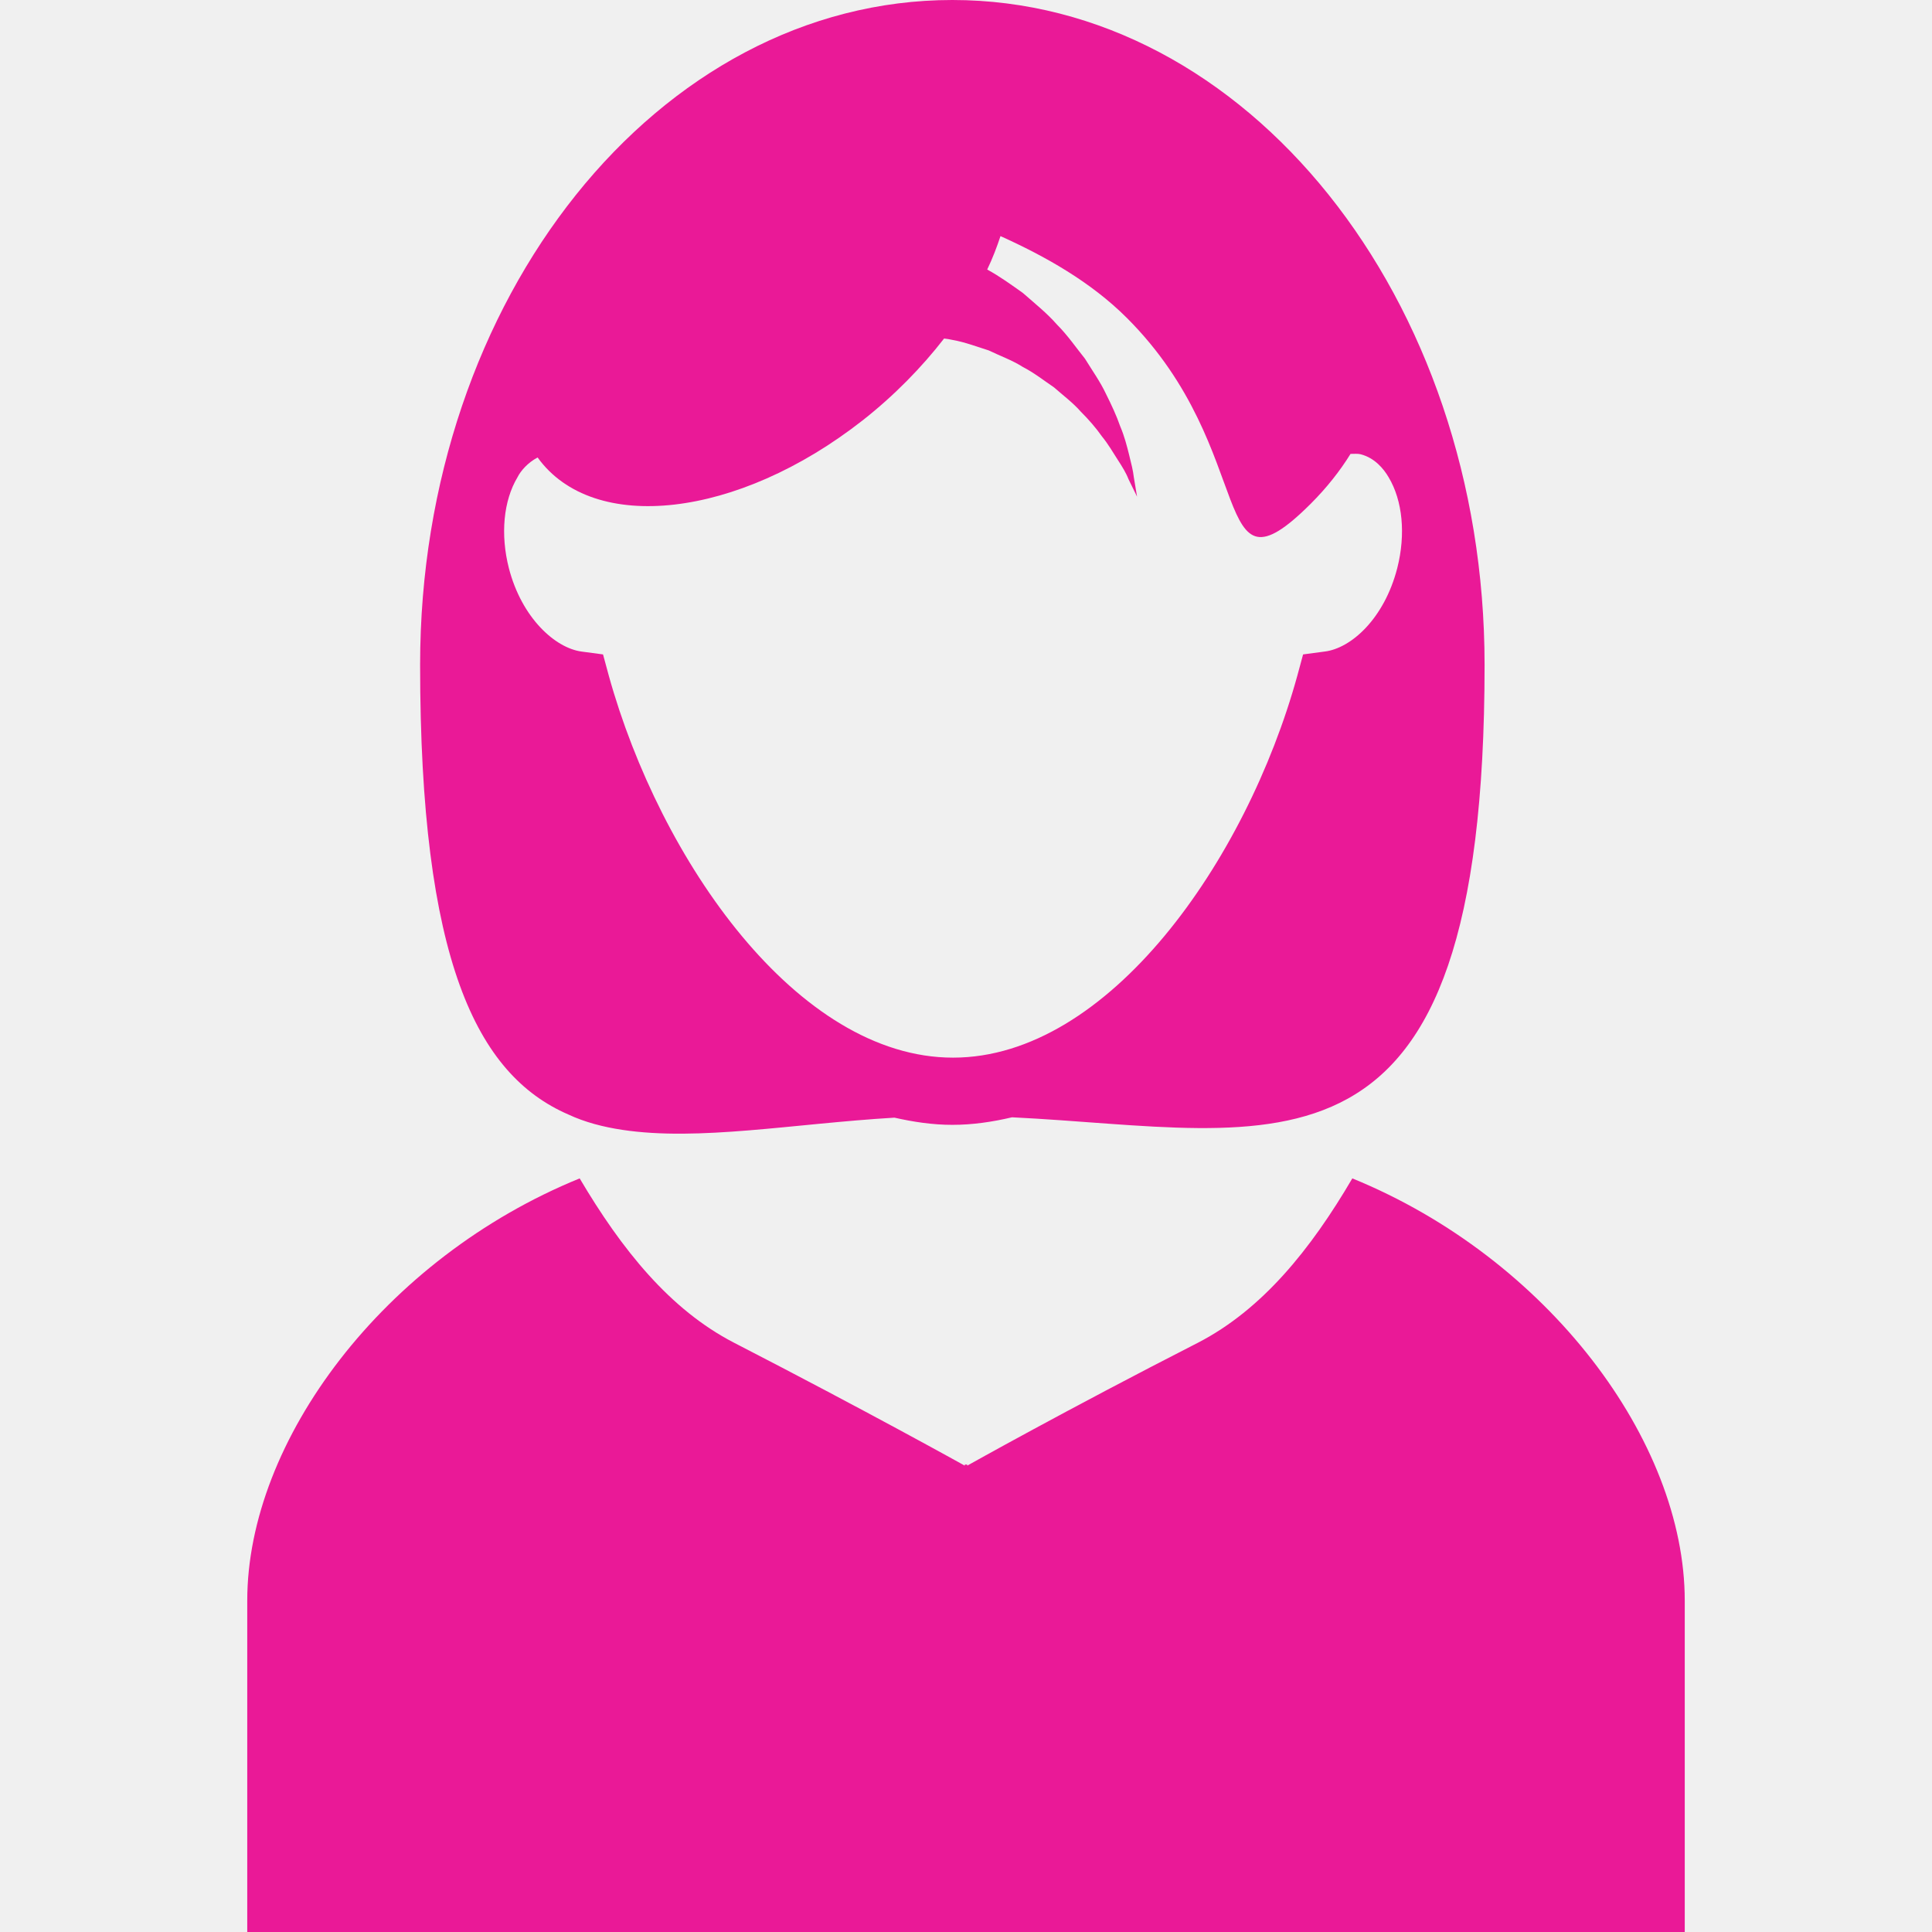
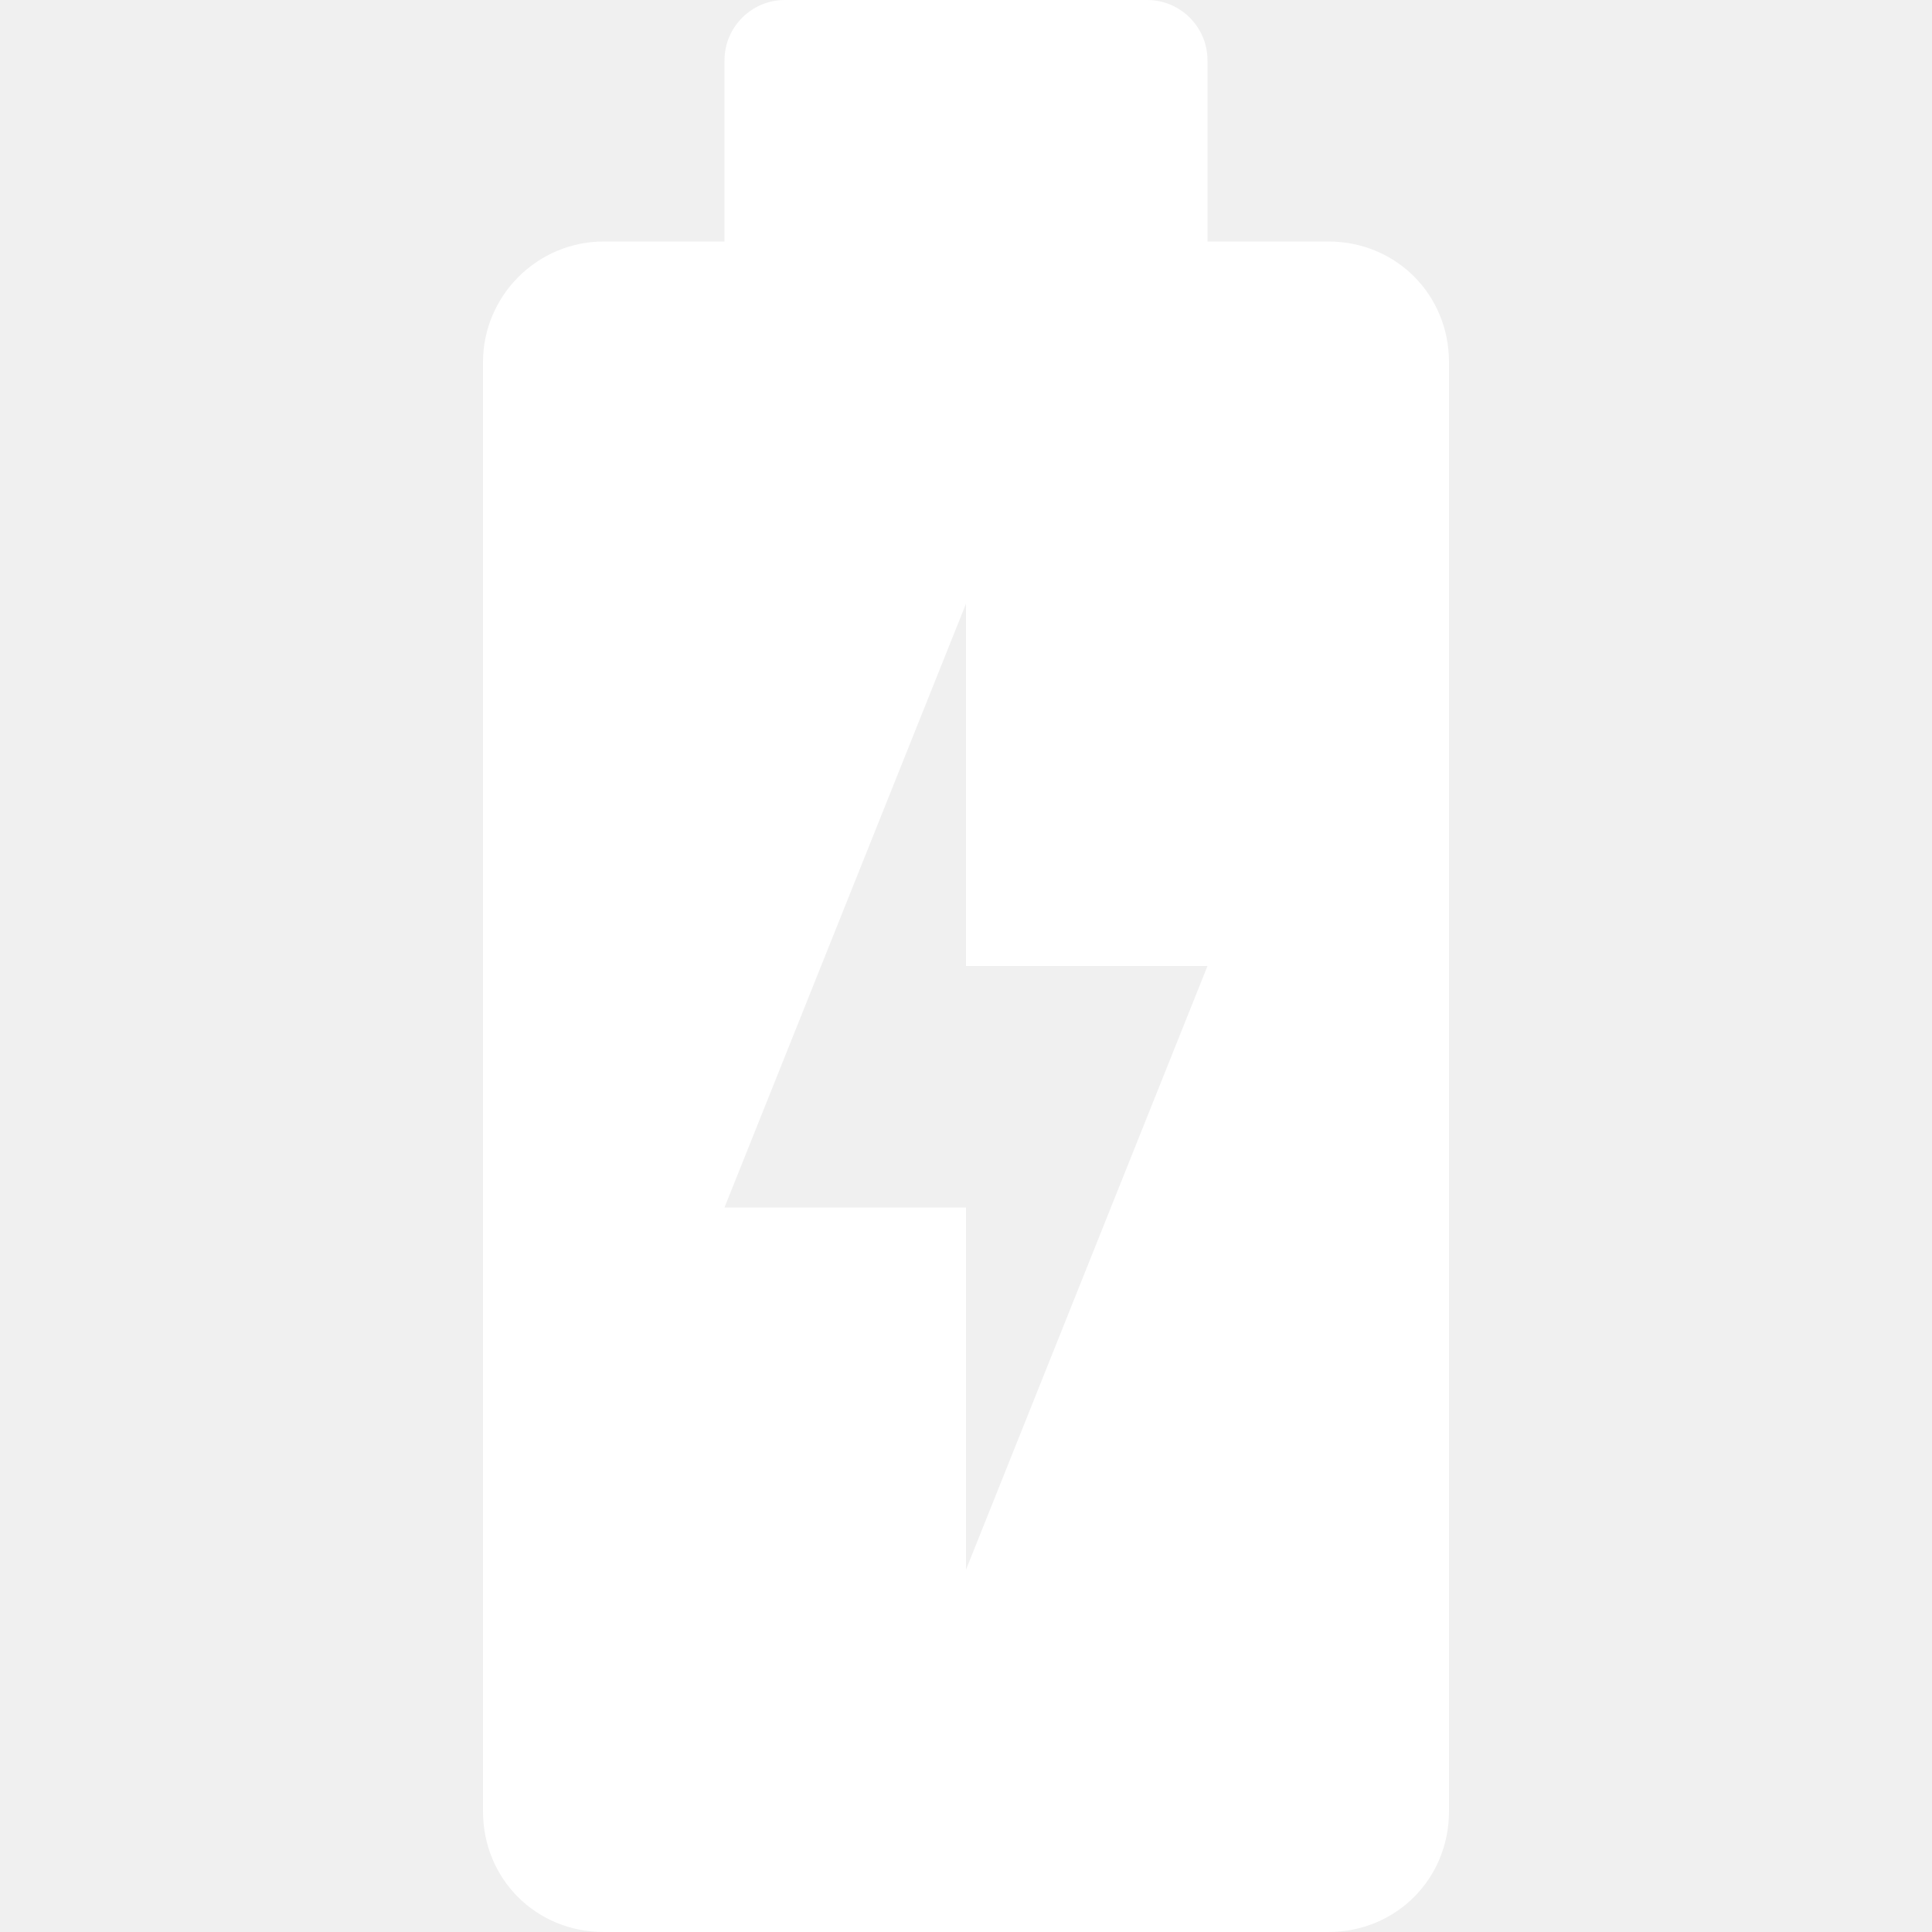
- <svg xmlns="http://www.w3.org/2000/svg" version="1.1" width="512" height="512" x="0" y="0" viewBox="0 0 537.6 537.6" style="enable-background:new 0 0 512 512" xml:space="preserve" class="">
+ <svg xmlns="http://www.w3.org/2000/svg" version="1.1" width="512" height="512" x="0" y="0" viewBox="0 0 512 512" style="enable-background:new 0 0 512 512" xml:space="preserve">
  <g>
-     <path d="M173.2 314.4c21.3 3.199 47.3-1.701 75.7-3.4 5.3 1.199 10.6 2 16.1 2 5.6 0 11.1-.801 16.6-2.1 73.9 3.6 131.5 24.5 131.5-125.9C413.1 82.9 346.8 0 265 0S116.9 82.9 116.9 185c0 82.1 15.7 114 41.2 125.1 4.7 2.2 9.8 3.5 15.1 4.3zm-23.6-187.1c15.5 21.5 55.7 16.9 90.4-10.3 8.8-6.9 16.5-14.8 22.7-22.8.8.1 1.6.2 2.4.4 3.4.6 6.5 1.8 10 2.9 3.101 1.5 6.5 2.7 9.5 4.6 3.101 1.6 5.9 3.8 8.7 5.7 2.5 2.2 5.3 4.3 7.4 6.7 2.199 2.2 4.3 4.6 5.899 6.9 1.8 2.2 3.101 4.5 4.4 6.5s2.399 3.8 3 5.4c1.5 3.1 2.399 4.9 2.399 4.9s-.3-1.9-.899-5.4c-.2-1.8-.7-3.8-1.3-6.2-.601-2.4-1.301-5.2-2.5-8-1-2.9-2.4-5.9-4-9.1-1.5-3.2-3.7-6.3-5.801-9.7-2.5-3.1-4.8-6.5-7.8-9.5-2.8-3.2-6.2-5.9-9.5-8.8-3.1-2.2-6.399-4.6-9.899-6.5 1.5-3.1 2.699-6.3 3.699-9.3 12.4 5.6 25.101 12.7 35.2 22.8 37.101 37.1 22.5 80.2 51.101 51.7 4.5-4.5 8.199-9.2 11.1-13.9 1 0 2-.1 2.8.1 3.9 1 6.4 4 7.8 6.4 3.9 6.5 4.801 15.9 2.4 25.3-3.6 14-12.8 22.3-20.2 23.2l-6 .8L361 188c-14.2 51.5-52.5 106.3-95.8 106.3s-81.5-54.8-95.8-106.3l-1.6-5.9-6-.8c-7.3-1-16.6-9.3-20.2-23.2-2.4-9.4-1.5-18.8 2.4-25.3.9-1.8 2.9-4.1 5.6-5.5zM376.3 327.9c-11.6 19.799-25.1 36.5-42.9 45.699-36.8 18.8-64.199 34.2-64.199 34.2l-.101-.1v-.301l-.3.2-.3-.2v.301l-.1.1s-27.3-15.2-64.2-34.2c-17.8-9.199-31.2-25.9-42.9-45.699-54.5 22.199-92.5 72.999-92.5 117.499v92.2h400v-92.2c0-44.399-38.1-95.299-92.5-117.499z" fill="#ea1997" opacity="1" data-original="#000000" />
+     <path d="M352 64h-32V16c0-8.832-7.168-16-16-16h-96c-8.832 0-16 7.168-16 16v48h-32c-17.632 0-32 14.368-32 32v384c0 17.952 14.048 32 32 32h192c17.952 0 32-14.048 32-32V96c0-17.952-14.048-32-32-32zm-96 352v-96h-64l64-160v96h64l-64 160z" fill="#ffffff" opacity="1" data-original="#000000" />
  </g>
</svg>
